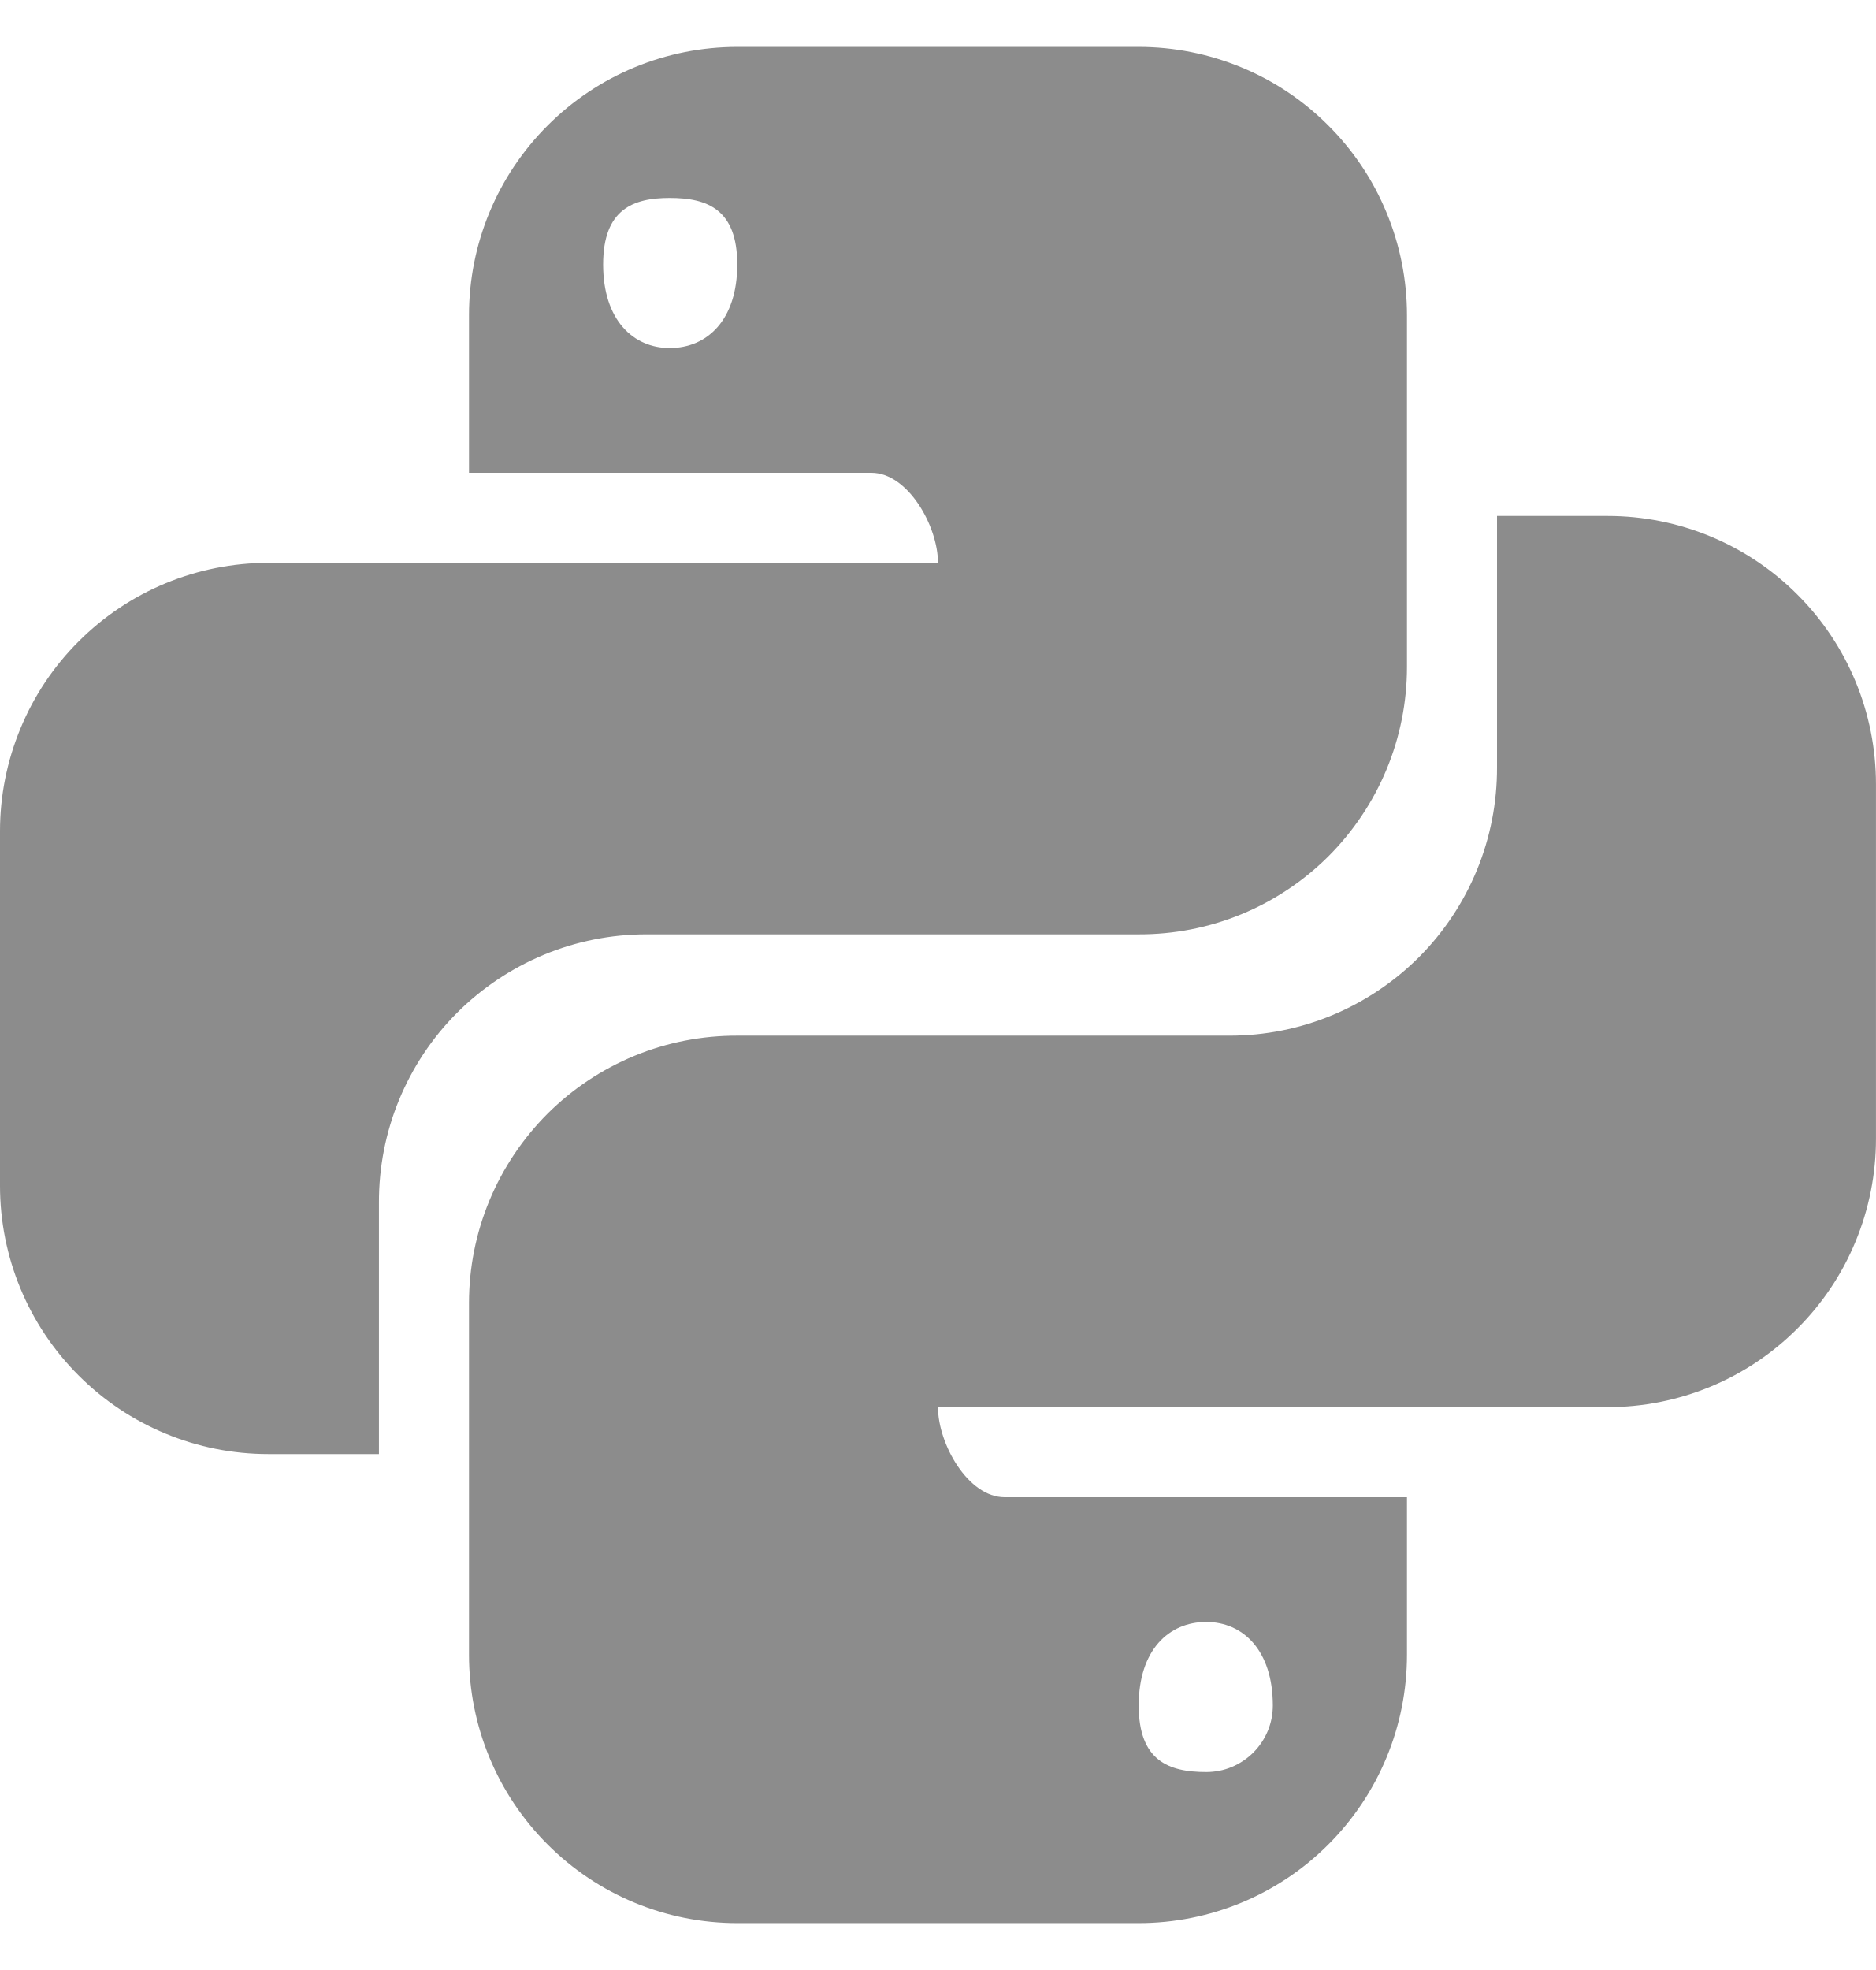
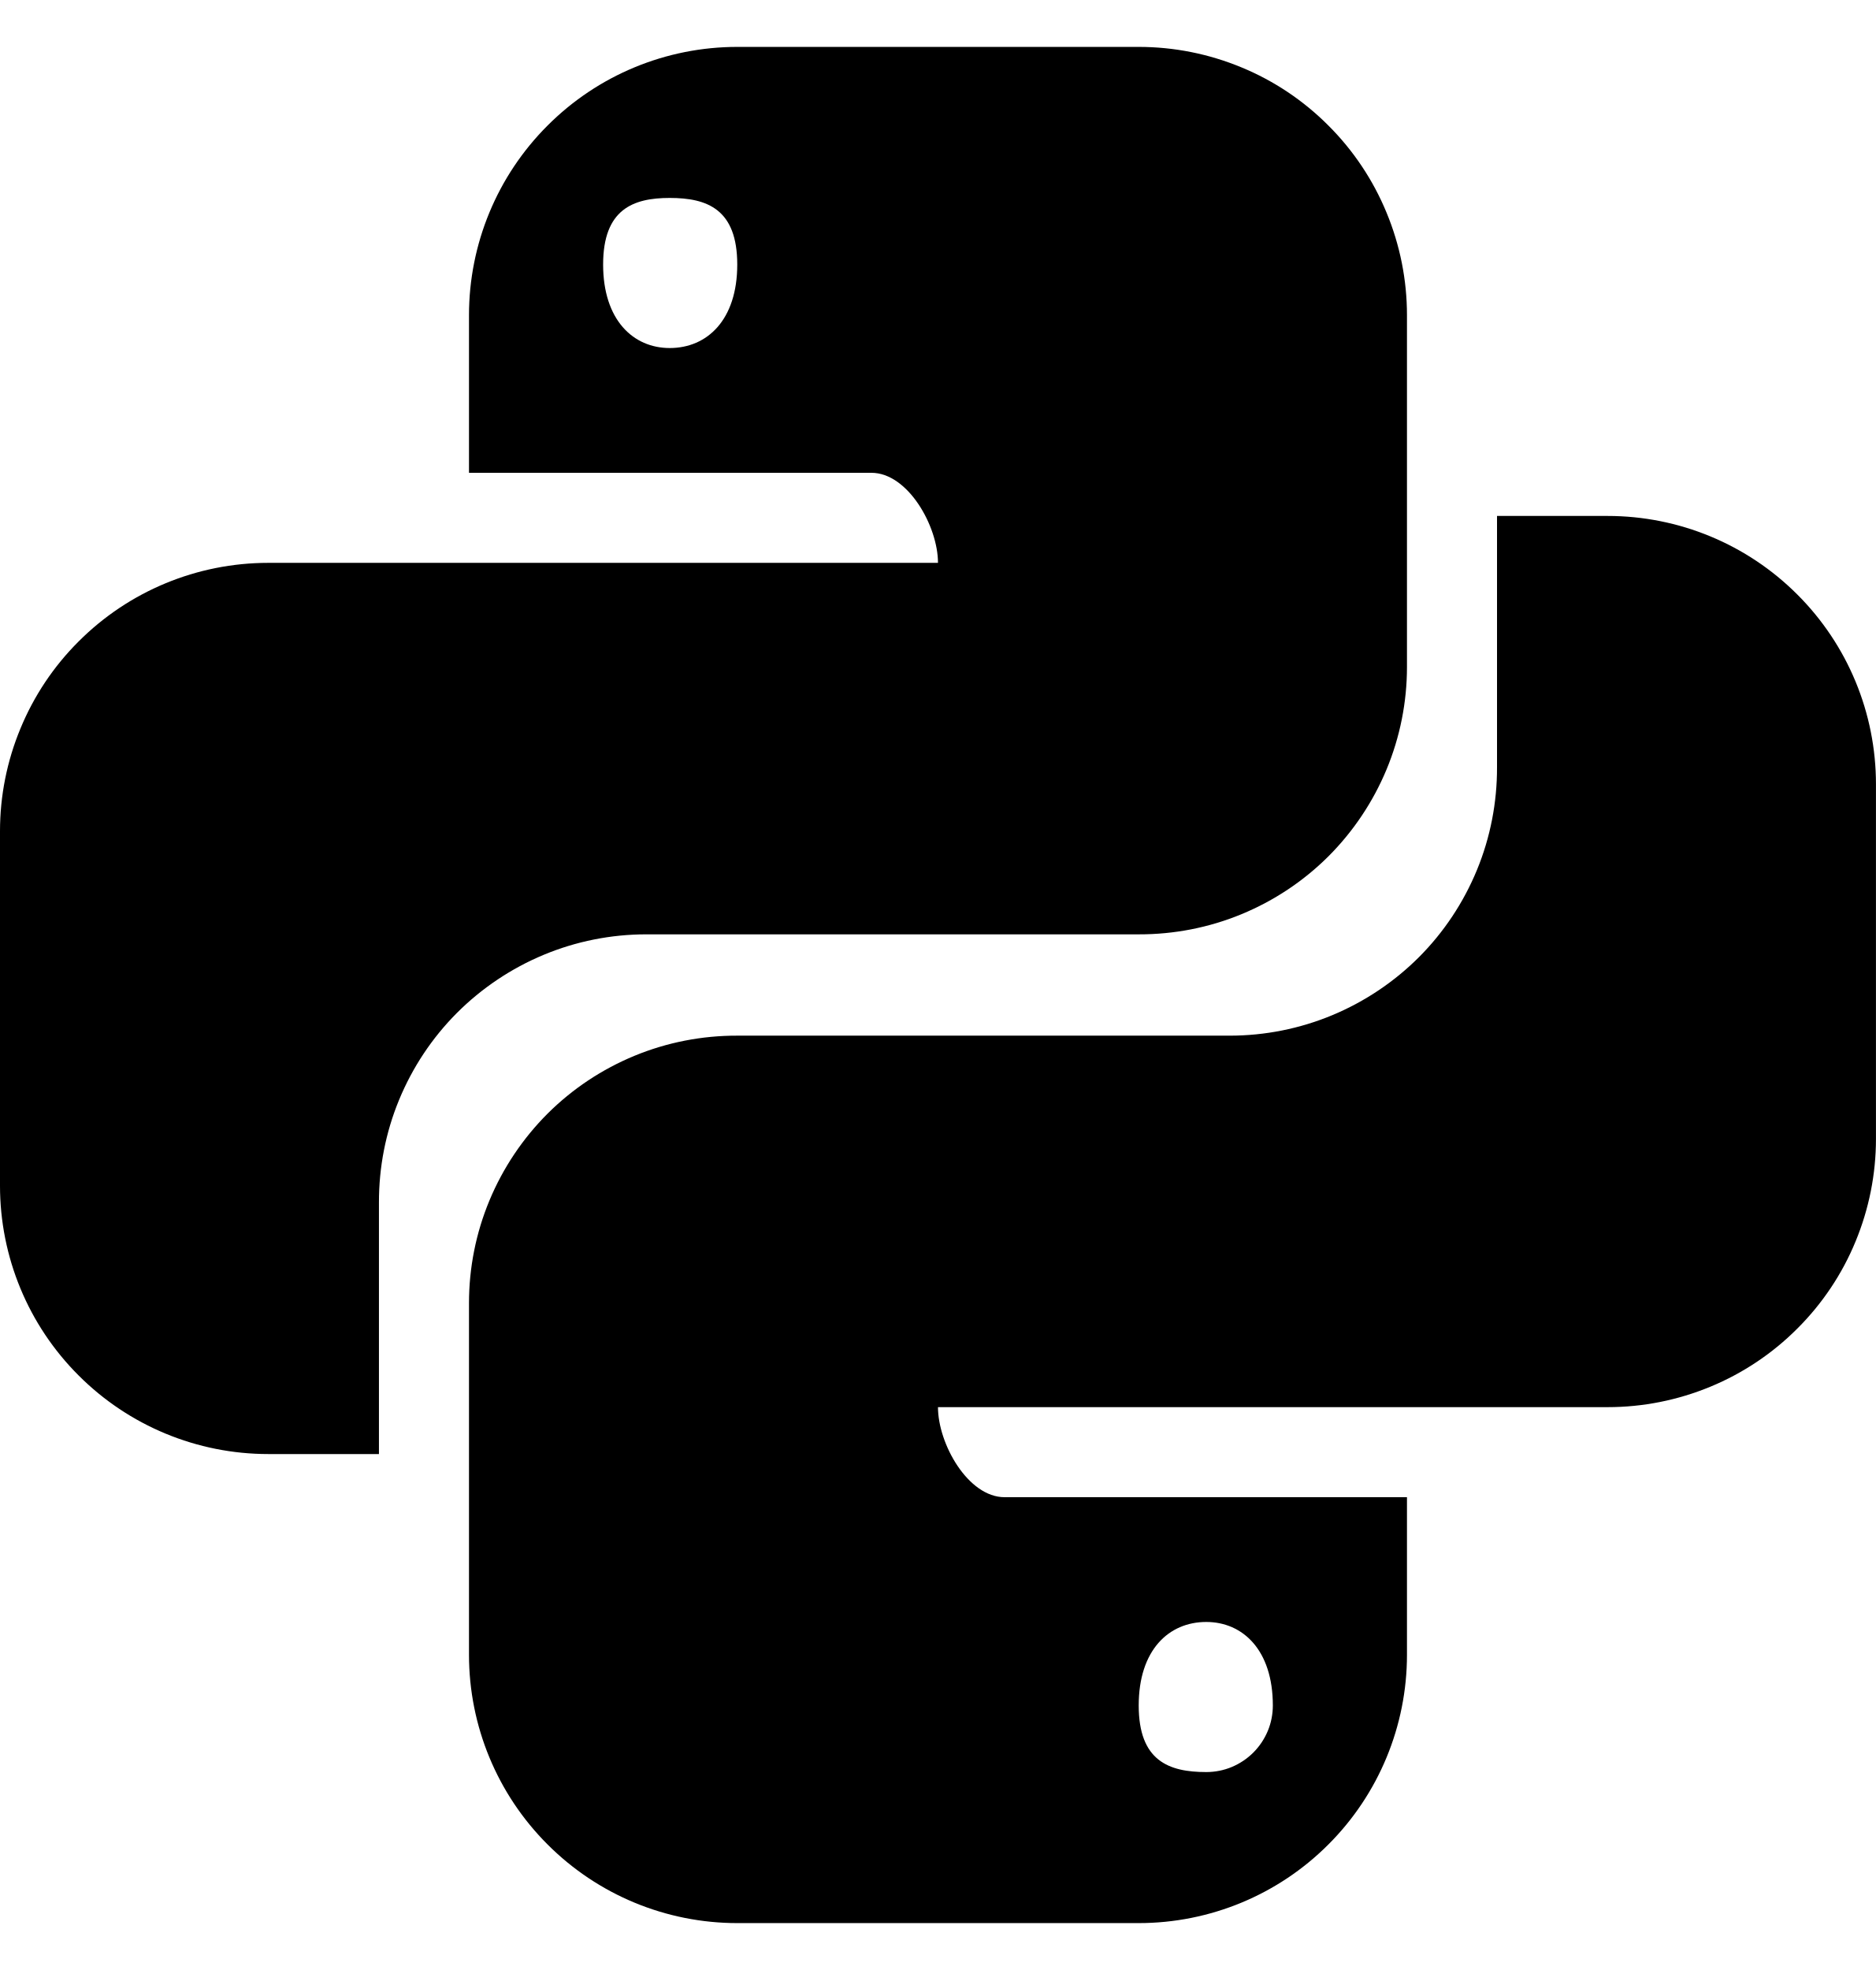
<svg xmlns="http://www.w3.org/2000/svg" width="20" height="21" viewBox="0 0 20 21" fill="none">
-   <path d="M17.14 5.5C17.898 5.5 18.626 5.801 19.162 6.338C19.699 6.874 20 7.601 20 8.36V12.14C20 12.516 19.926 12.887 19.782 13.235C19.639 13.582 19.428 13.897 19.162 14.162C18.897 14.428 18.581 14.639 18.235 14.782C17.887 14.926 17.516 15 17.14 15H10C10 15.39 10.32 15.96 10.71 15.96H15V17.64C15 18.398 14.699 19.126 14.162 19.662C13.626 20.199 12.899 20.5 12.14 20.5H7.86C7.101 20.5 6.374 20.199 5.838 19.662C5.301 19.126 5 18.398 5 17.64V13.89C5 13.515 5.074 13.143 5.218 12.797C5.362 12.451 5.573 12.136 5.838 11.871C6.104 11.606 6.419 11.397 6.766 11.254C7.113 11.111 7.485 11.039 7.86 11.04H13.11C13.485 11.04 13.857 10.966 14.203 10.822C14.549 10.678 14.864 10.467 15.129 10.202C15.394 9.936 15.603 9.621 15.746 9.274C15.889 8.927 15.961 8.555 15.96 8.18V5.5H17.14ZM12.86 17.29C12.46 17.29 12.14 17.59 12.14 18.18C12.14 18.77 12.46 18.89 12.86 18.89C12.953 18.89 13.046 18.872 13.132 18.836C13.218 18.8 13.296 18.748 13.362 18.682C13.428 18.616 13.48 18.538 13.516 18.452C13.552 18.366 13.57 18.273 13.57 18.18C13.57 17.59 13.25 17.29 12.86 17.29ZM2.86 15.5C2.101 15.5 1.374 15.199 0.838 14.662C0.301 14.126 0 13.399 0 12.64V8.86C0 8.484 0.074 8.113 0.218 7.766C0.361 7.419 0.572 7.103 0.838 6.838C1.374 6.301 2.101 6 2.86 6H10C10 5.61 9.68 5.04 9.29 5.04H5V3.36C5 2.601 5.301 1.874 5.838 1.338C6.374 0.801 7.101 0.5 7.86 0.5H12.14C12.516 0.5 12.887 0.574 13.235 0.718C13.582 0.861 13.897 1.072 14.162 1.338C14.428 1.603 14.639 1.919 14.782 2.266C14.926 2.613 15 2.984 15 3.36V7.11C15 7.485 14.926 7.857 14.782 8.203C14.638 8.549 14.427 8.864 14.162 9.129C13.896 9.394 13.581 9.603 13.234 9.746C12.887 9.889 12.515 9.961 12.14 9.96H6.89C6.515 9.96 6.143 10.034 5.797 10.178C5.451 10.322 5.136 10.533 4.871 10.798C4.606 11.064 4.397 11.379 4.254 11.726C4.111 12.073 4.039 12.445 4.04 12.82V15.5H2.86ZM7.14 3.71C7.54 3.71 7.86 3.41 7.86 2.82C7.86 2.23 7.54 2.11 7.14 2.11C6.75 2.11 6.43 2.23 6.43 2.82C6.43 3.41 6.75 3.71 7.14 3.71Z" fill="#8C8C8C" />
+   <path d="M17.14 5.5C17.898 5.5 18.626 5.801 19.162 6.338C19.699 6.874 20 7.601 20 8.36V12.14C20 12.516 19.926 12.887 19.782 13.235C19.639 13.582 19.428 13.897 19.162 14.162C18.897 14.428 18.581 14.639 18.235 14.782C17.887 14.926 17.516 15 17.14 15H10C10 15.39 10.32 15.96 10.71 15.96H15V17.64C15 18.398 14.699 19.126 14.162 19.662C13.626 20.199 12.899 20.5 12.14 20.5H7.86C7.101 20.5 6.374 20.199 5.838 19.662C5.301 19.126 5 18.398 5 17.64V13.89C5 13.515 5.074 13.143 5.218 12.797C5.362 12.451 5.573 12.136 5.838 11.871C6.104 11.606 6.419 11.397 6.766 11.254C7.113 11.111 7.485 11.039 7.86 11.04H13.11C13.485 11.04 13.857 10.966 14.203 10.822C14.549 10.678 14.864 10.467 15.129 10.202C15.394 9.936 15.603 9.621 15.746 9.274C15.889 8.927 15.961 8.555 15.96 8.18V5.5H17.14ZM12.86 17.29C12.46 17.29 12.14 17.59 12.14 18.18C12.14 18.77 12.46 18.89 12.86 18.89C12.953 18.89 13.046 18.872 13.132 18.836C13.218 18.8 13.296 18.748 13.362 18.682C13.428 18.616 13.48 18.538 13.516 18.452C13.552 18.366 13.57 18.273 13.57 18.18C13.57 17.59 13.25 17.29 12.86 17.29ZM2.86 15.5C2.101 15.5 1.374 15.199 0.838 14.662C0.301 14.126 0 13.399 0 12.64V8.86C0 8.484 0.074 8.113 0.218 7.766C0.361 7.419 0.572 7.103 0.838 6.838C1.374 6.301 2.101 6 2.86 6H10C10 5.61 9.68 5.04 9.29 5.04H5V3.36C5 2.601 5.301 1.874 5.838 1.338C6.374 0.801 7.101 0.5 7.86 0.5H12.14C12.516 0.5 12.887 0.574 13.235 0.718C13.582 0.861 13.897 1.072 14.162 1.338C14.428 1.603 14.639 1.919 14.782 2.266C14.926 2.613 15 2.984 15 3.36V7.11C15 7.485 14.926 7.857 14.782 8.203C14.638 8.549 14.427 8.864 14.162 9.129C13.896 9.394 13.581 9.603 13.234 9.746C12.887 9.889 12.515 9.961 12.14 9.96H6.89C6.515 9.96 6.143 10.034 5.797 10.178C5.451 10.322 5.136 10.533 4.871 10.798C4.606 11.064 4.397 11.379 4.254 11.726C4.111 12.073 4.039 12.445 4.04 12.82V15.5H2.86ZM7.14 3.71C7.54 3.71 7.86 3.41 7.86 2.82C7.86 2.23 7.54 2.11 7.14 2.11C6.75 2.11 6.43 2.23 6.43 2.82C6.43 3.41 6.75 3.71 7.14 3.71Z" fill="black" />
</svg>
